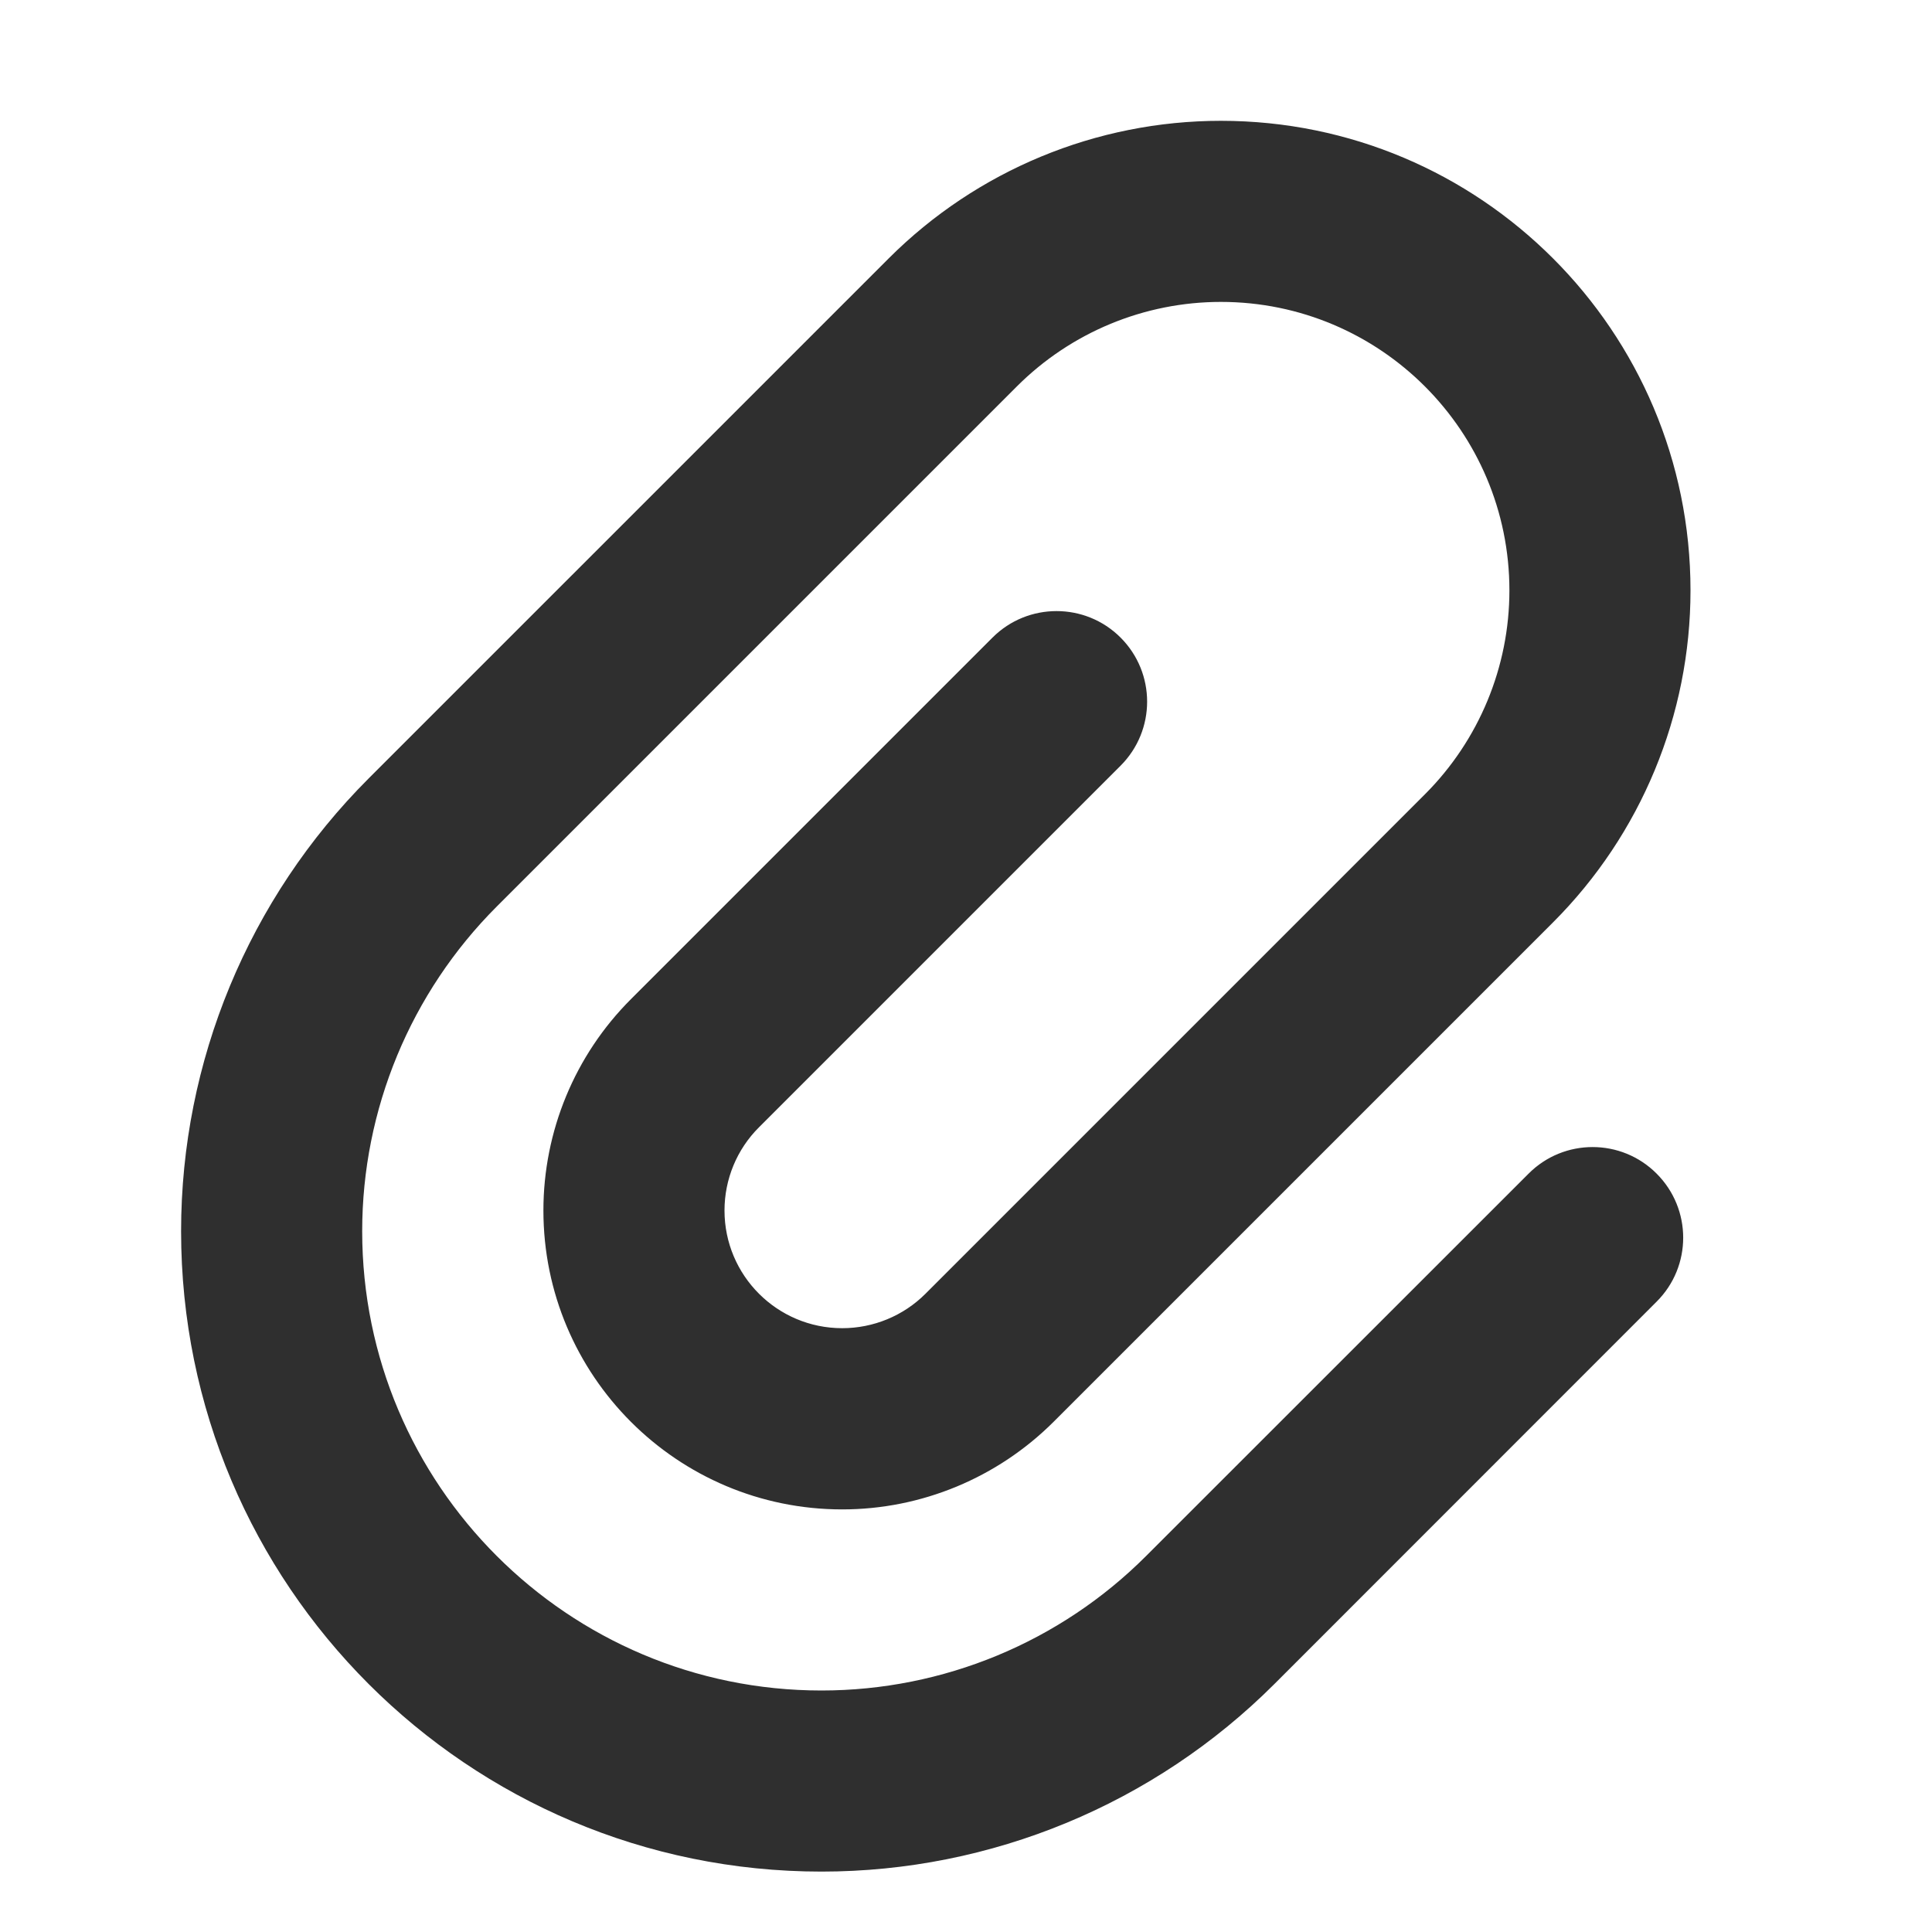
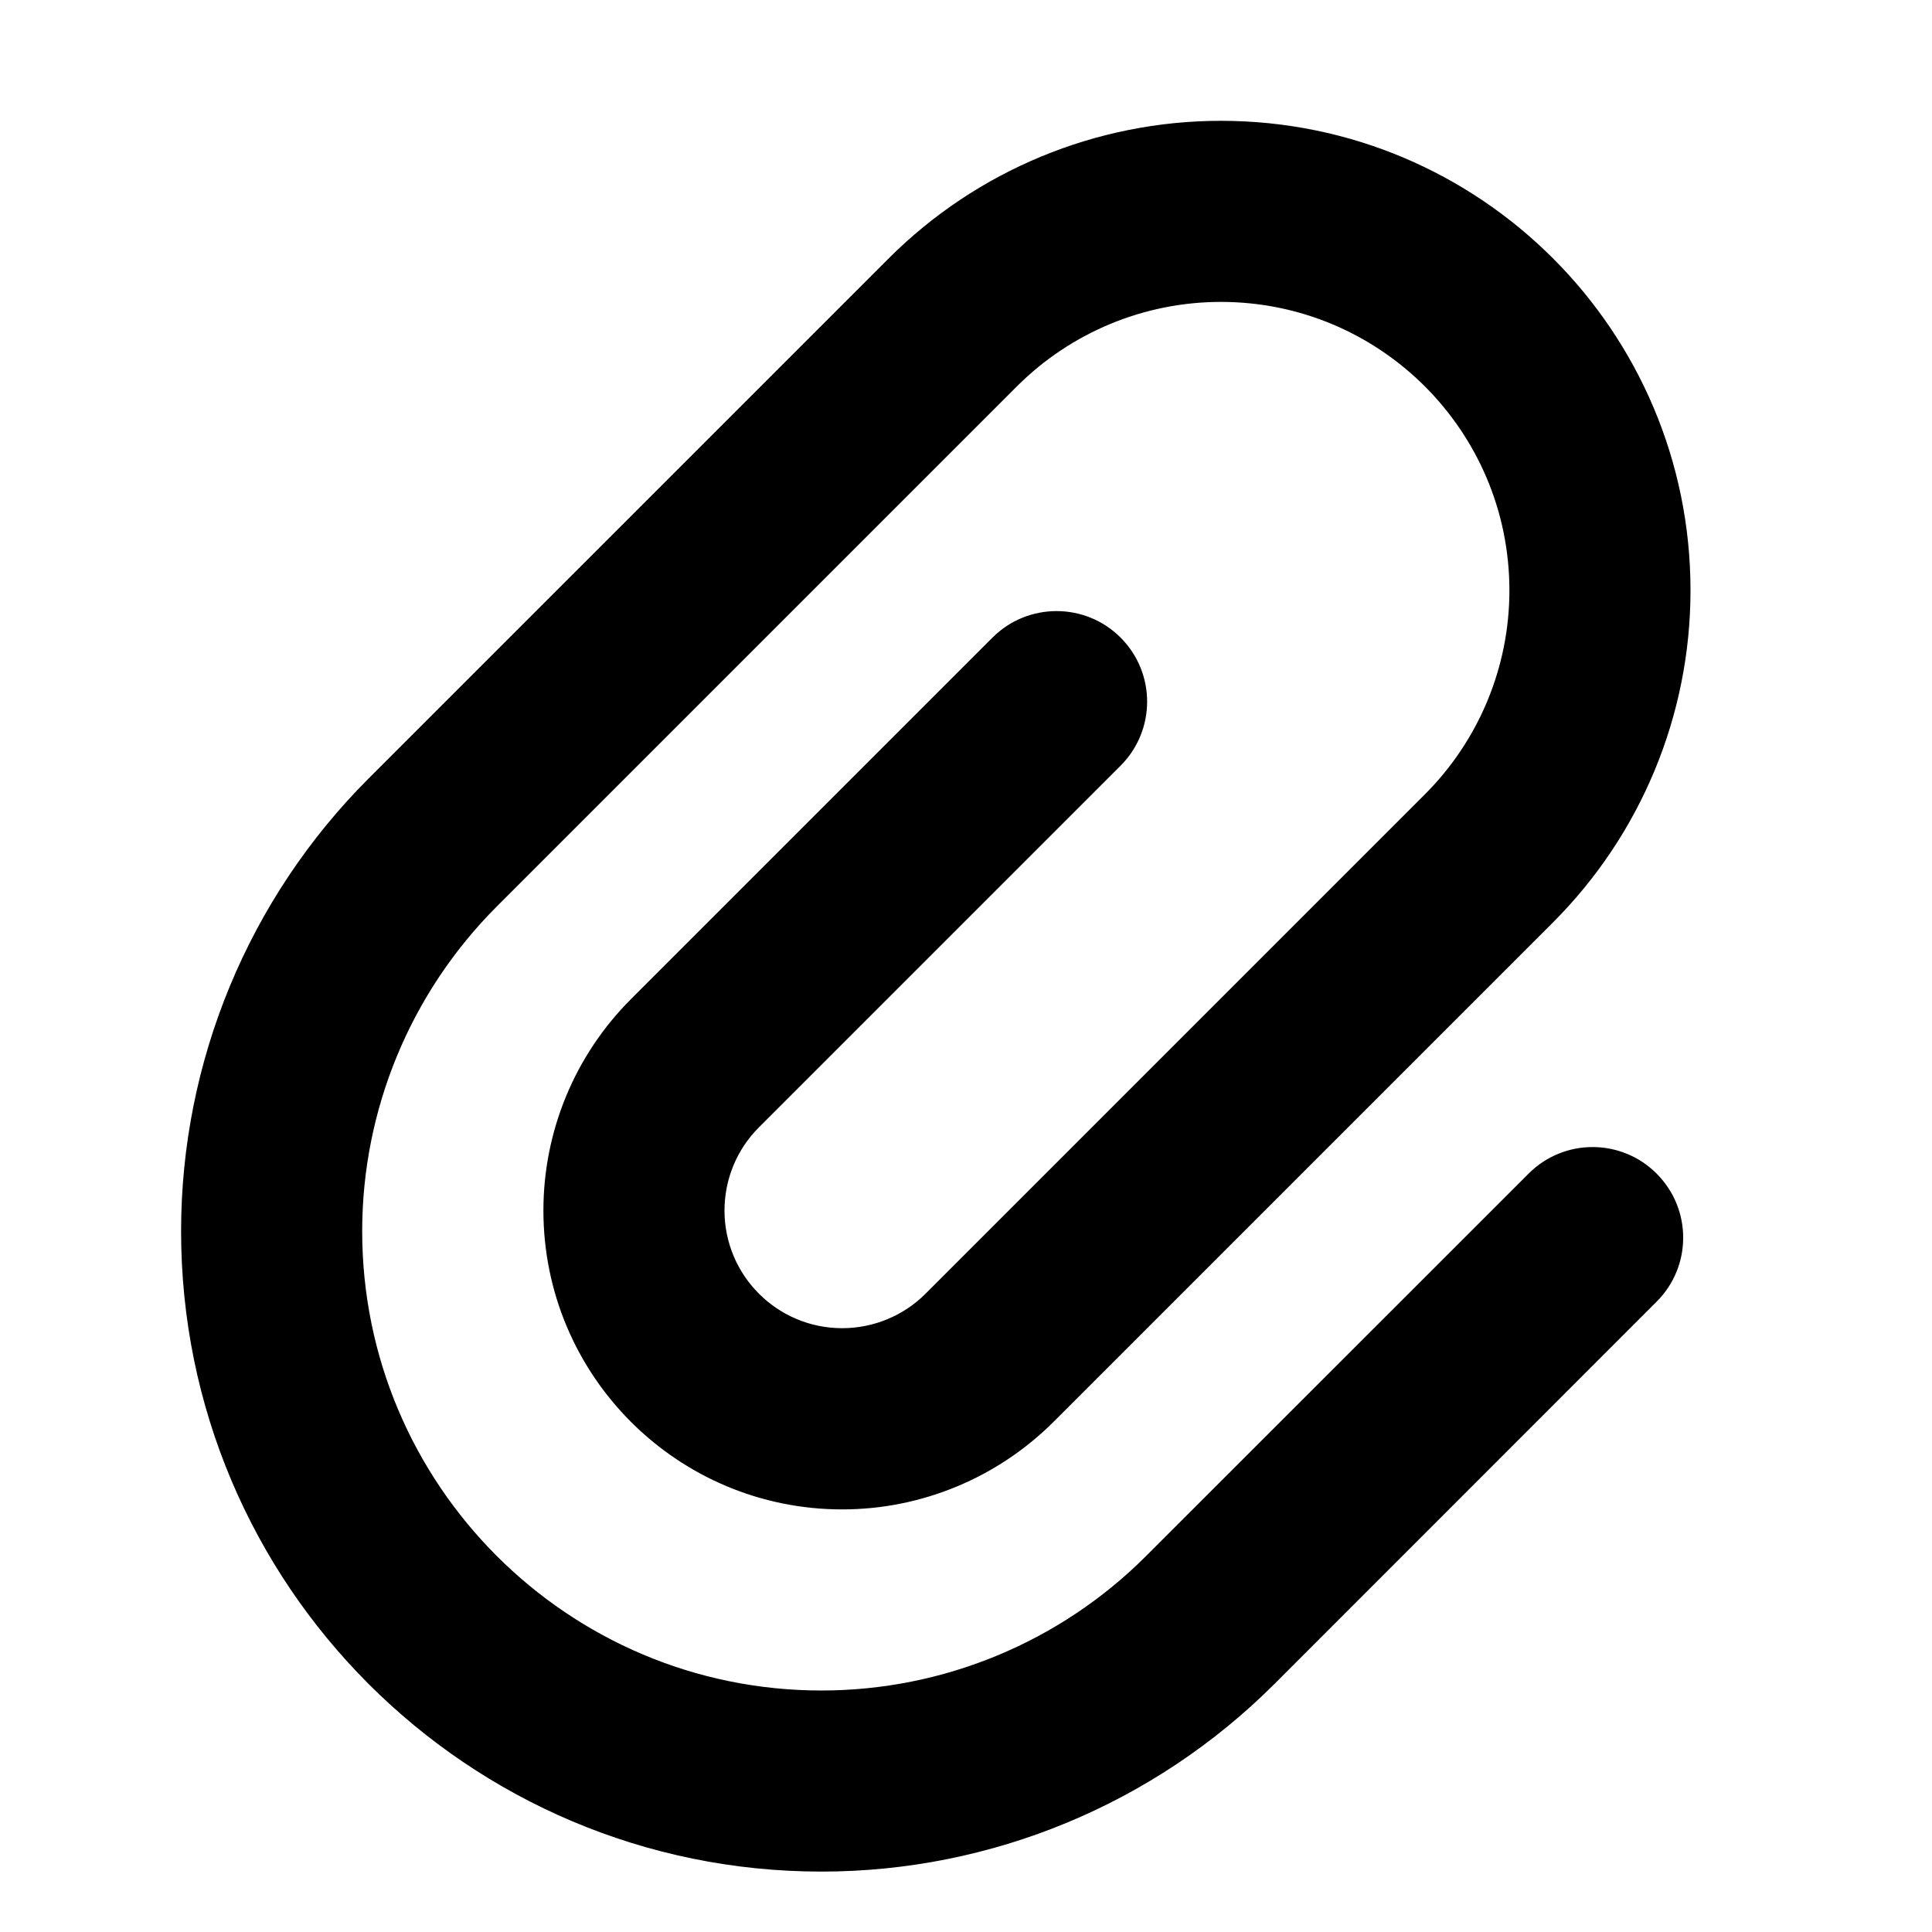
<svg xmlns="http://www.w3.org/2000/svg" width="15" height="15" viewBox="0 0 15 15" fill="none">
-   <path fill-rule="evenodd" clip-rule="evenodd" d="M9.159 10.06C9.162 10.057 9.166 10.053 9.169 10.05L12.057 7.162C12.741 6.478 13.125 5.551 13.125 4.584C13.125 2.57 11.493 0.938 9.479 0.938C8.512 0.938 7.585 1.322 6.901 2.005L4.435 4.471L4.425 4.481L2.862 6.044C1.93 6.976 1.406 8.241 1.406 9.559C1.406 12.305 3.632 14.531 6.378 14.531C7.697 14.531 8.961 14.007 9.894 13.075L12.862 10.106C13.137 9.832 13.137 9.387 12.862 9.112C12.588 8.837 12.142 8.837 11.868 9.112L8.899 12.08C8.231 12.749 7.324 13.125 6.378 13.125C4.409 13.125 2.812 11.528 2.812 9.559C2.812 8.614 3.188 7.707 3.857 7.038L4.997 5.898L5.007 5.888L7.895 3C8.315 2.58 8.885 2.344 9.479 2.344C10.716 2.344 11.719 3.347 11.719 4.584C11.719 5.178 11.483 5.747 11.063 6.167L10.003 7.227C10 7.23 9.996 7.234 9.993 7.237L7.185 10.045C7.014 10.216 6.781 10.312 6.539 10.312C6.034 10.312 5.625 9.903 5.625 9.398C5.625 9.156 5.721 8.923 5.893 8.752L8.7 5.945C8.975 5.67 8.975 5.225 8.7 4.95C8.426 4.676 7.98 4.676 7.706 4.95L4.898 7.758C4.463 8.193 4.219 8.783 4.219 9.398C4.219 10.68 5.258 11.719 6.539 11.719C7.154 11.719 7.744 11.474 8.18 11.039L9.159 10.06Z" fill="#2F2F2F" />
+   <path fill-rule="evenodd" clip-rule="evenodd" d="M9.159 10.06C9.162 10.057 9.166 10.053 9.169 10.05L12.057 7.162C12.741 6.478 13.125 5.551 13.125 4.584C13.125 2.57 11.493 0.938 9.479 0.938C8.512 0.938 7.585 1.322 6.901 2.005L4.435 4.471L4.425 4.481L2.862 6.044C1.93 6.976 1.406 8.241 1.406 9.559C1.406 12.305 3.632 14.531 6.378 14.531C7.697 14.531 8.961 14.007 9.894 13.075L12.862 10.106C13.137 9.832 13.137 9.387 12.862 9.112C12.588 8.837 12.142 8.837 11.868 9.112L8.899 12.08C8.231 12.749 7.324 13.125 6.378 13.125C4.409 13.125 2.812 11.528 2.812 9.559C2.812 8.614 3.188 7.707 3.857 7.038L4.997 5.898L5.007 5.888L7.895 3C8.315 2.58 8.885 2.344 9.479 2.344C10.716 2.344 11.719 3.347 11.719 4.584C11.719 5.178 11.483 5.747 11.063 6.167L10.003 7.227C10 7.23 9.996 7.234 9.993 7.237L7.185 10.045C7.014 10.216 6.781 10.312 6.539 10.312C6.034 10.312 5.625 9.903 5.625 9.398C5.625 9.156 5.721 8.923 5.893 8.752L8.7 5.945C8.975 5.67 8.975 5.225 8.7 4.95C8.426 4.676 7.98 4.676 7.706 4.95L4.898 7.758C4.463 8.193 4.219 8.783 4.219 9.398C4.219 10.68 5.258 11.719 6.539 11.719C7.154 11.719 7.744 11.474 8.18 11.039L9.159 10.06Z" fill="currentColor" />
</svg>
